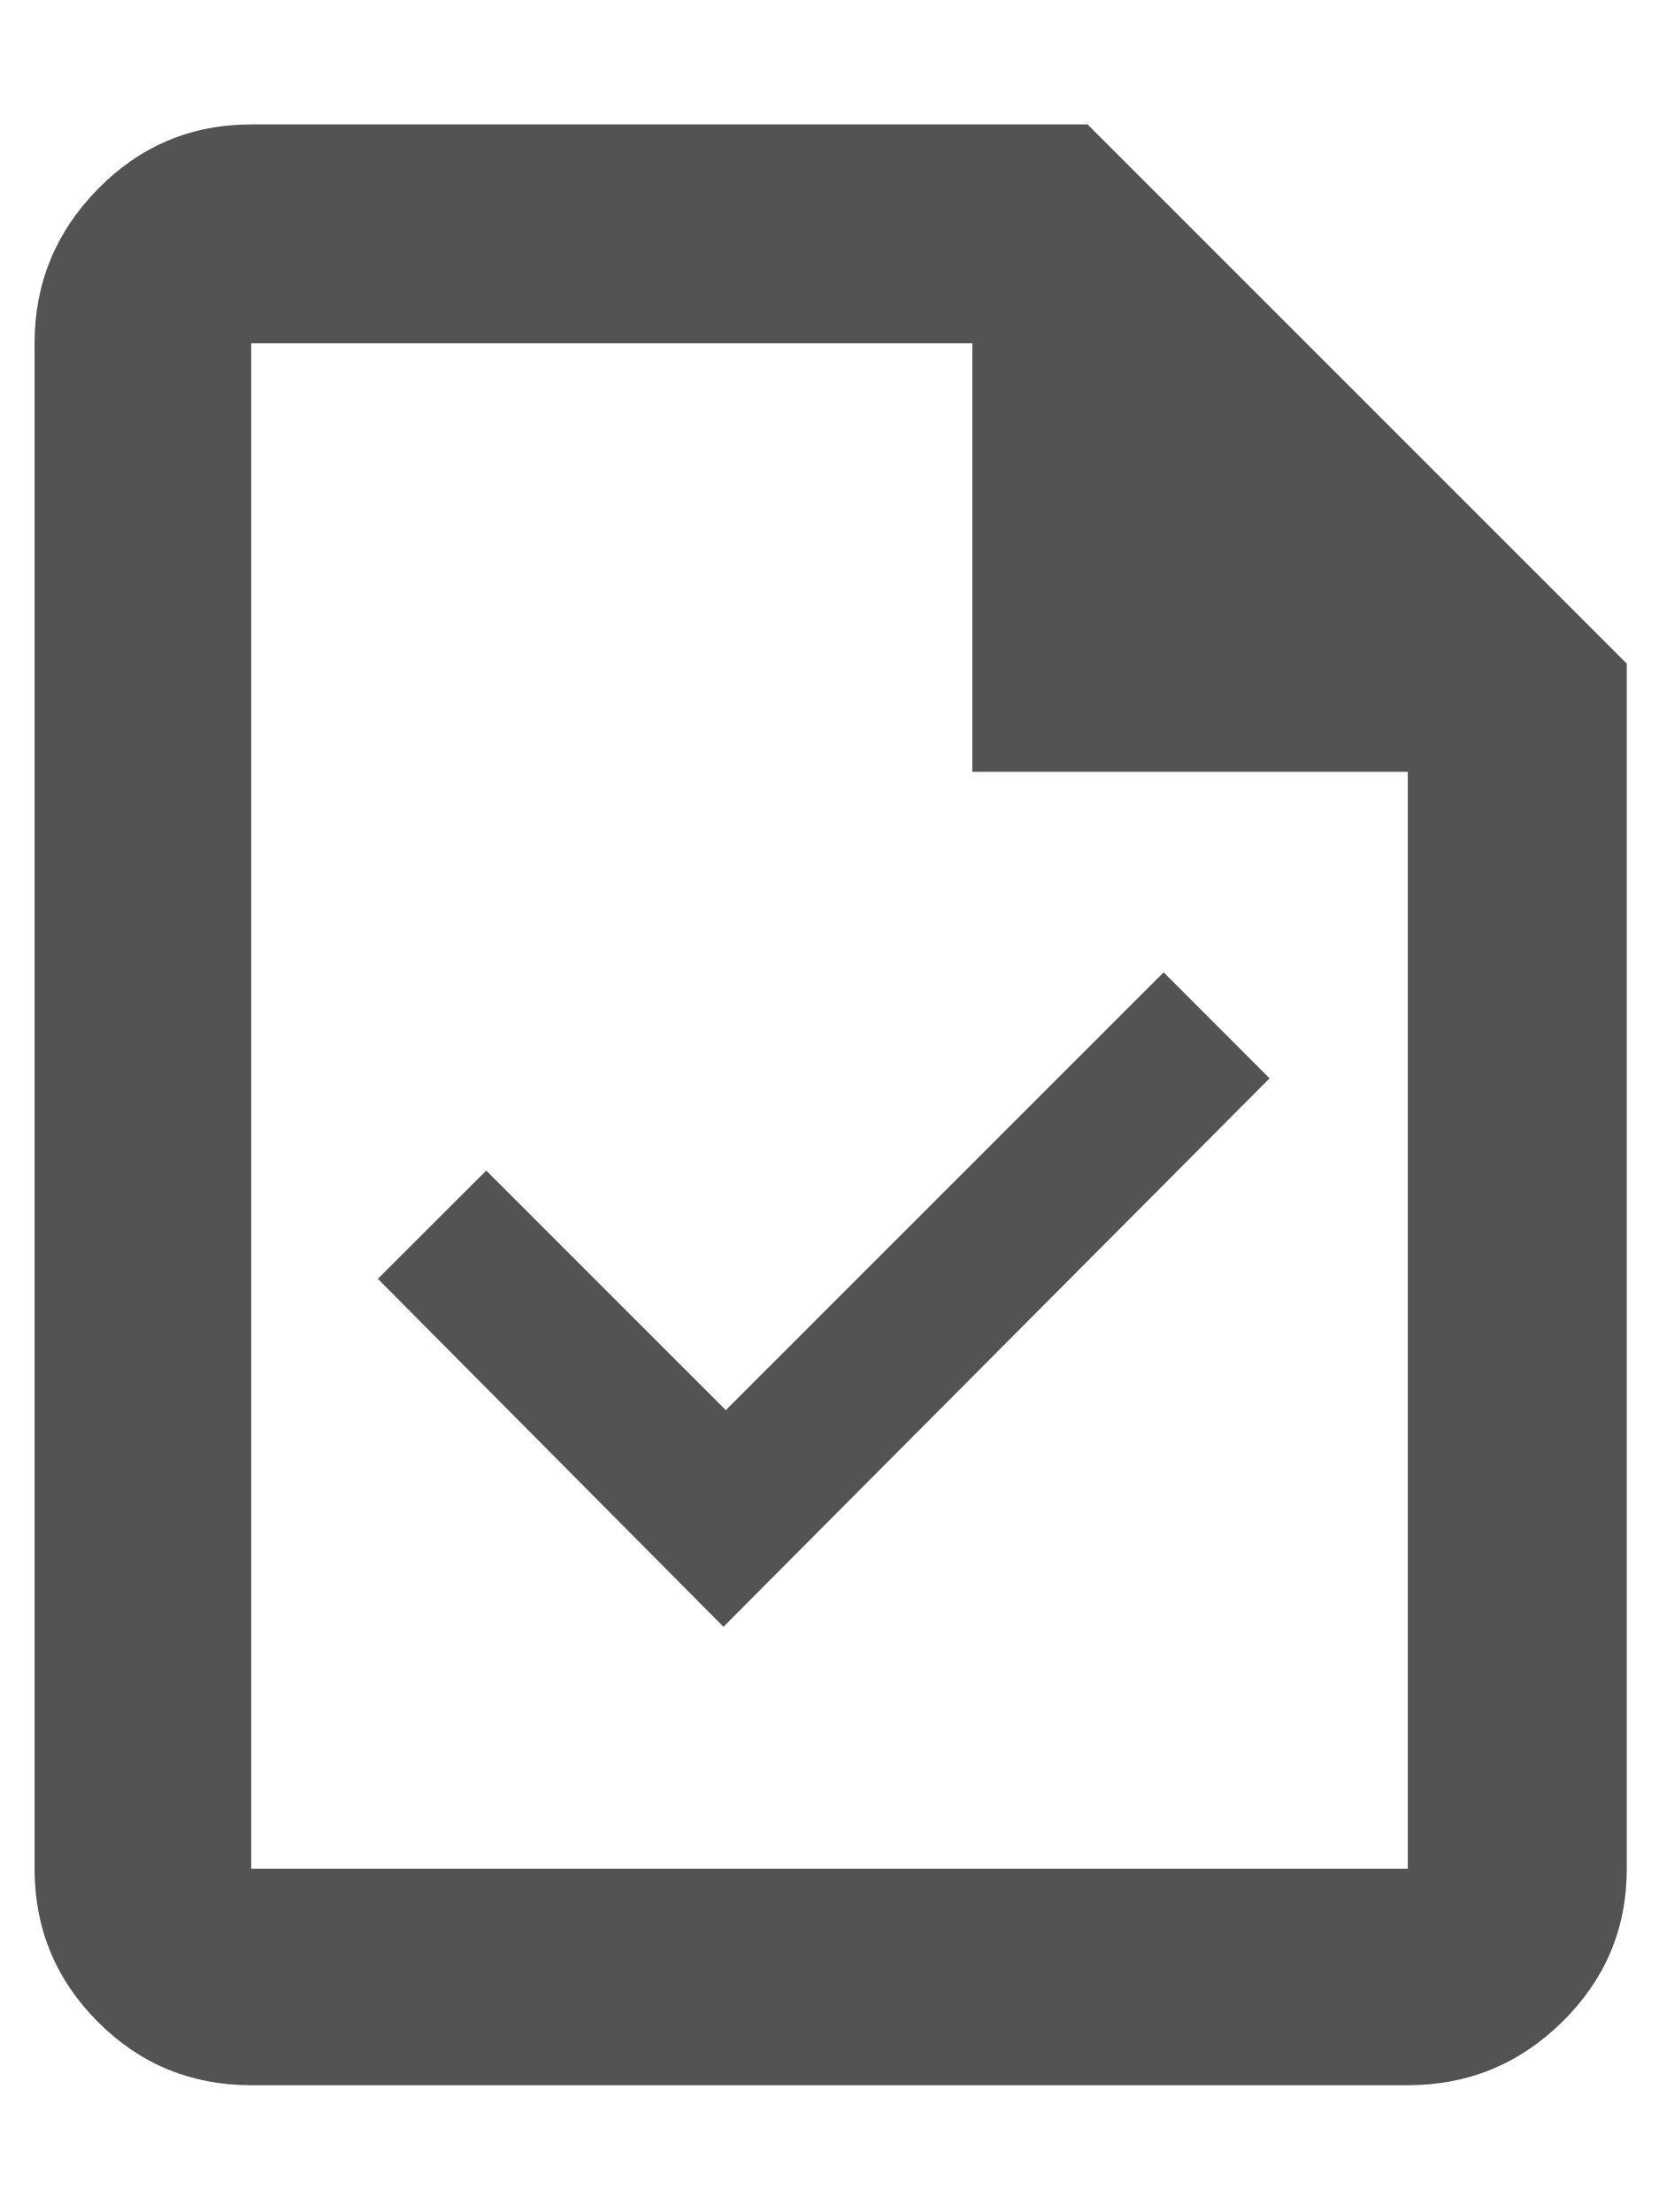
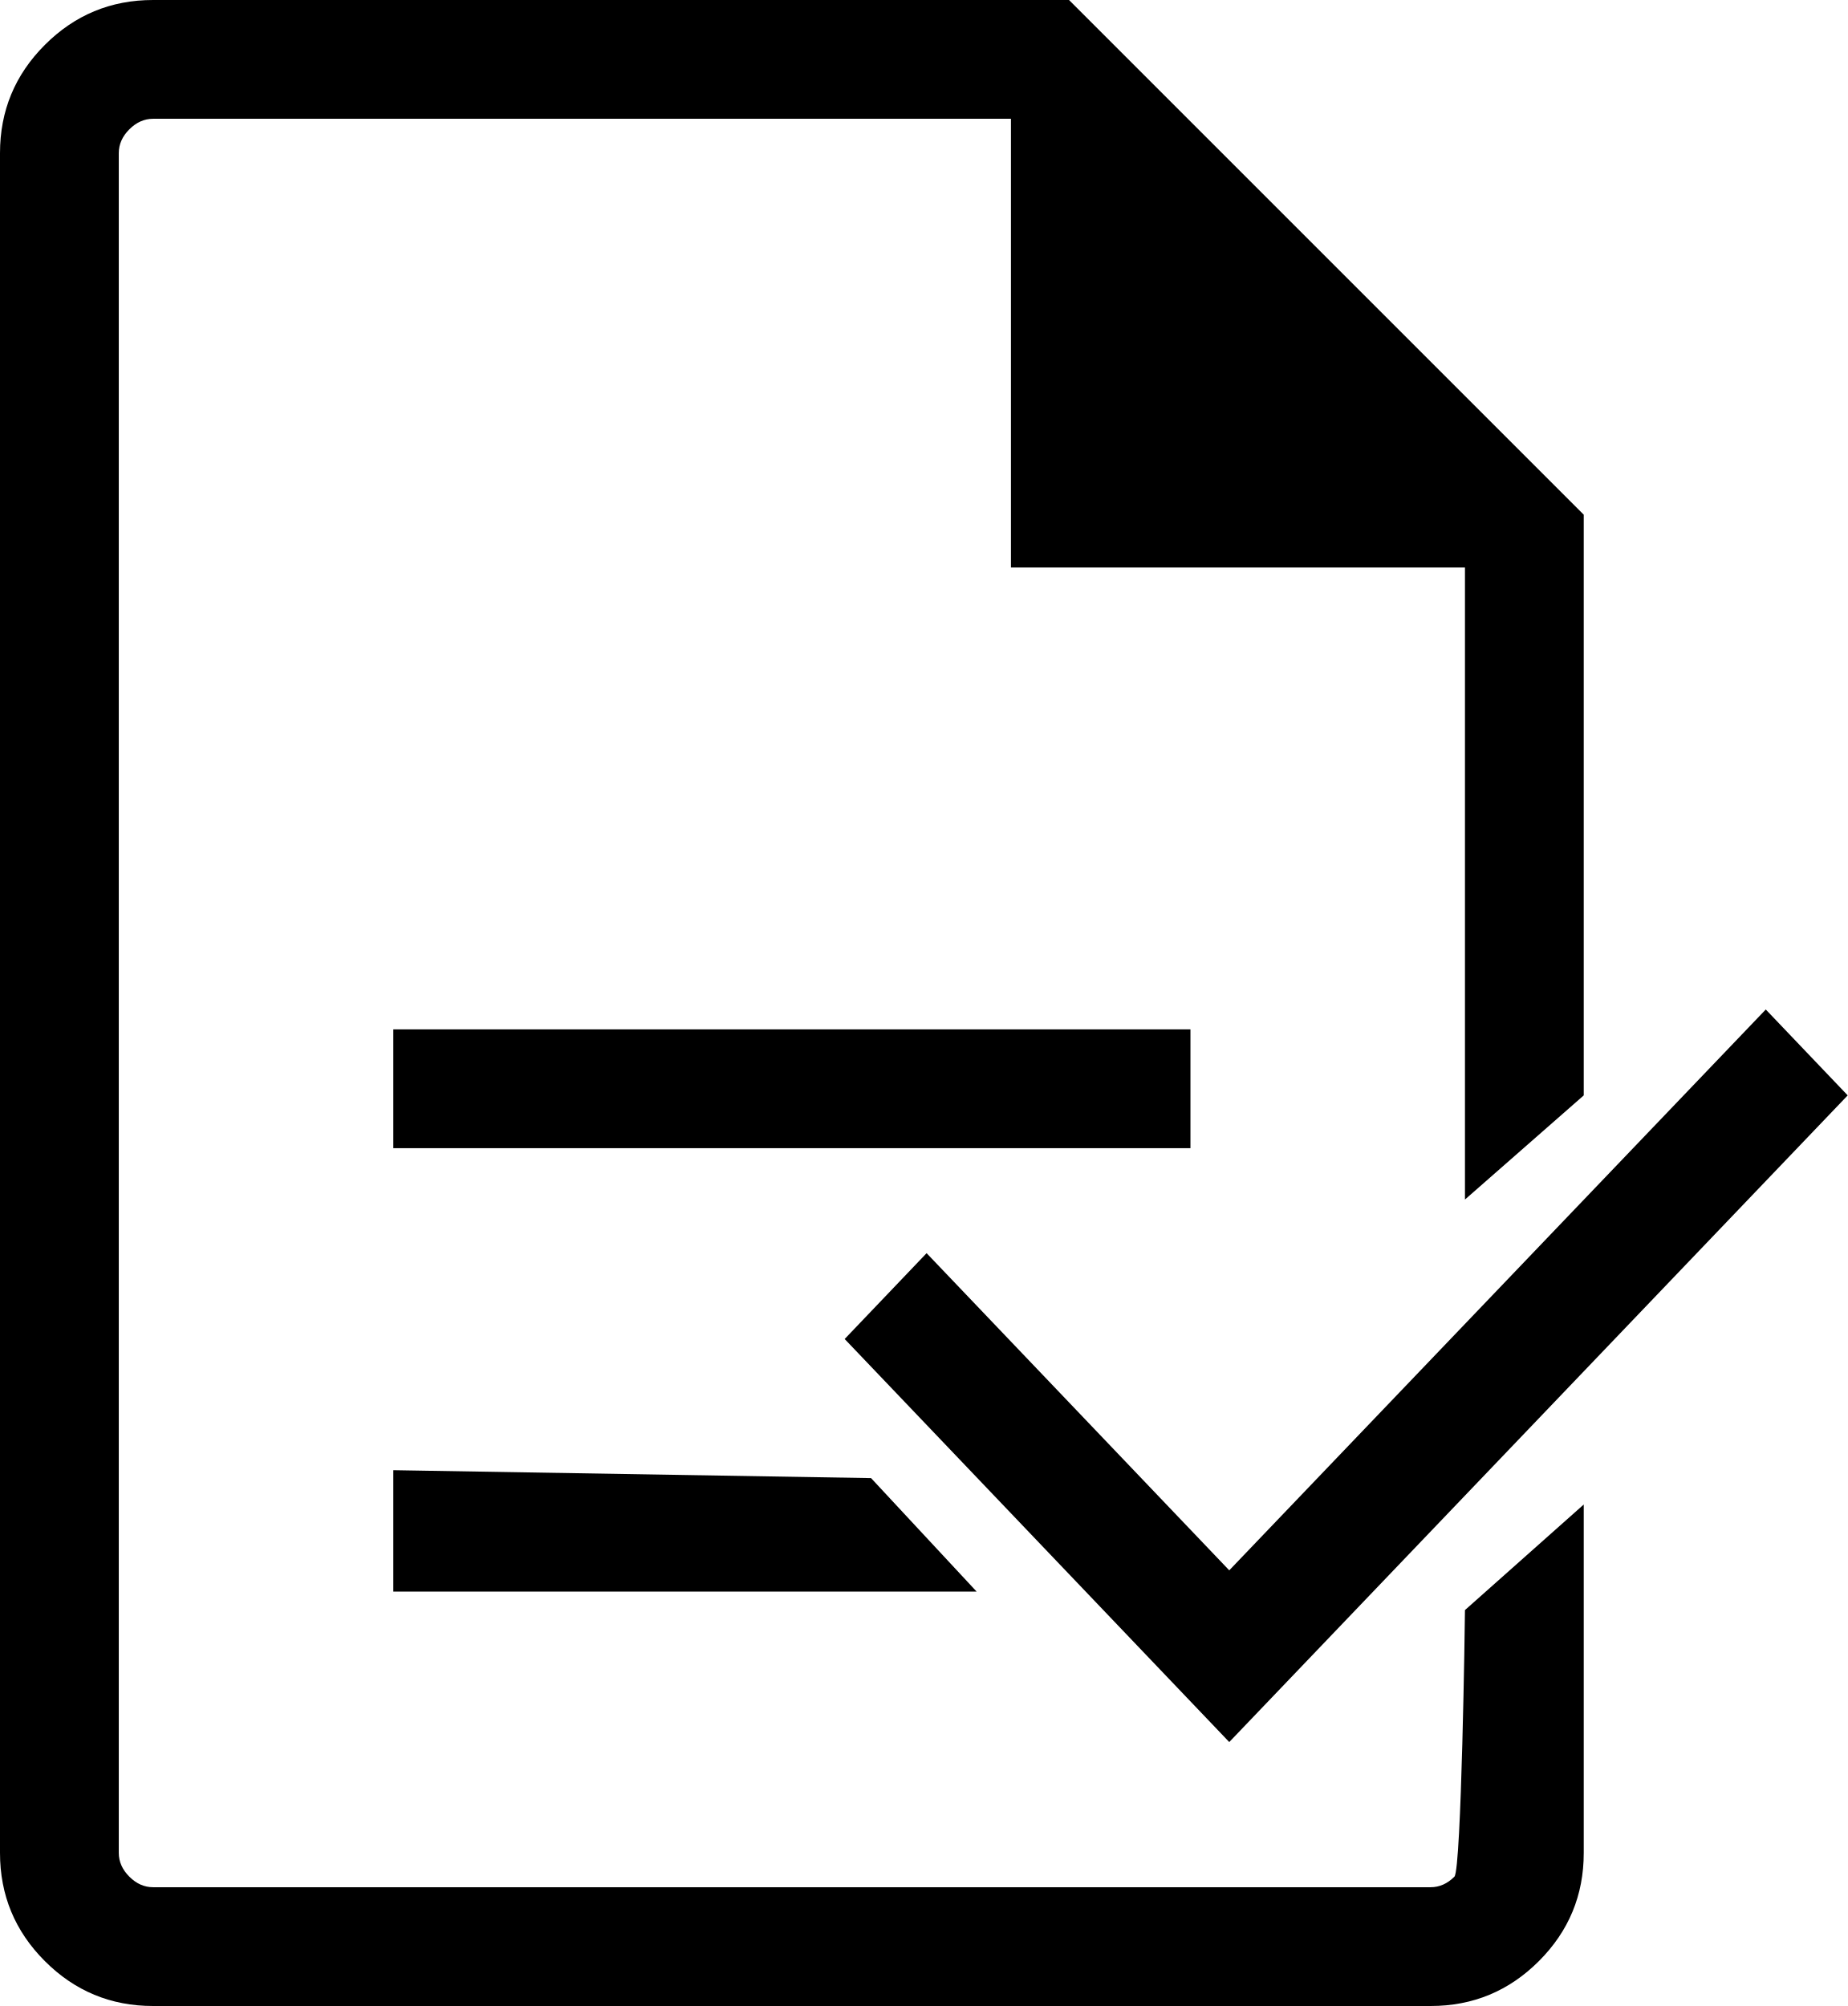
- <svg xmlns="http://www.w3.org/2000/svg" width="12" height="16" viewBox="0 0 12 16" fill="none">
-   <path d="M10.183 15.083H1.817C1.383 15.083 1.014 14.931 0.708 14.625C0.403 14.319 0.25 13.95 0.25 13.517V2.483C0.25 2.05 0.403 1.678 0.708 1.367C1.014 1.056 1.383 0.9 1.817 0.9H7.867L11.767 4.8V13.517C11.767 13.95 11.611 14.319 11.3 14.625C10.989 14.931 10.617 15.083 10.183 15.083ZM7.033 5.583V2.483H1.817V13.517H10.183V5.583H7.033ZM5.233 11.767L9.183 7.8L8.417 7.033L5.25 10.2L3.517 8.467L2.733 9.25L5.233 11.767ZM1.817 2.483V5.583V2.483V5.583V13.517V2.483Z" fill="#535353" />
+ <svg xmlns="http://www.w3.org/2000/svg" width="35" height="38" viewBox="0 0 35 38" fill="none">
+   <path fill-rule="evenodd" clip-rule="evenodd" d="M7.45 30.15H18.5L16.5 28L7.45 27.85V30.15ZM7.45 21.75H22.55V19.5H7.45V21.75ZM2.9 38C2.1 38 1.417 37.717 0.85 37.15C0.283 36.583 0 35.9 0 35.1V2.9C0 2.1 0.283 1.417 0.85 0.85C1.417 0.283 2.1 0 2.9 0H20.25L30 9.75V20.75L27.75 22.723V10.75H19.15V2.25H2.9C2.733 2.25 2.583 2.317 2.45 2.45C2.317 2.583 2.25 2.733 2.25 2.9V10.75V35.1C2.25 35.267 2.317 35.417 2.45 35.55C2.583 35.683 2.733 35.75 2.9 35.75H27.1C27.267 35.75 27.417 35.683 27.55 35.55C27.683 35.417 27.75 30.667 27.75 30.5L30 28.5V35.1C30 35.9 29.717 36.583 29.15 37.15C28.583 37.717 27.9 38 27.1 38H2.9Z" fill="black" />
+   <path d="M23.285 33L16 25.365L17.552 23.739L23.285 29.747L33.448 19.123L35 20.75L23.285 33Z" fill="black" />
</svg>
